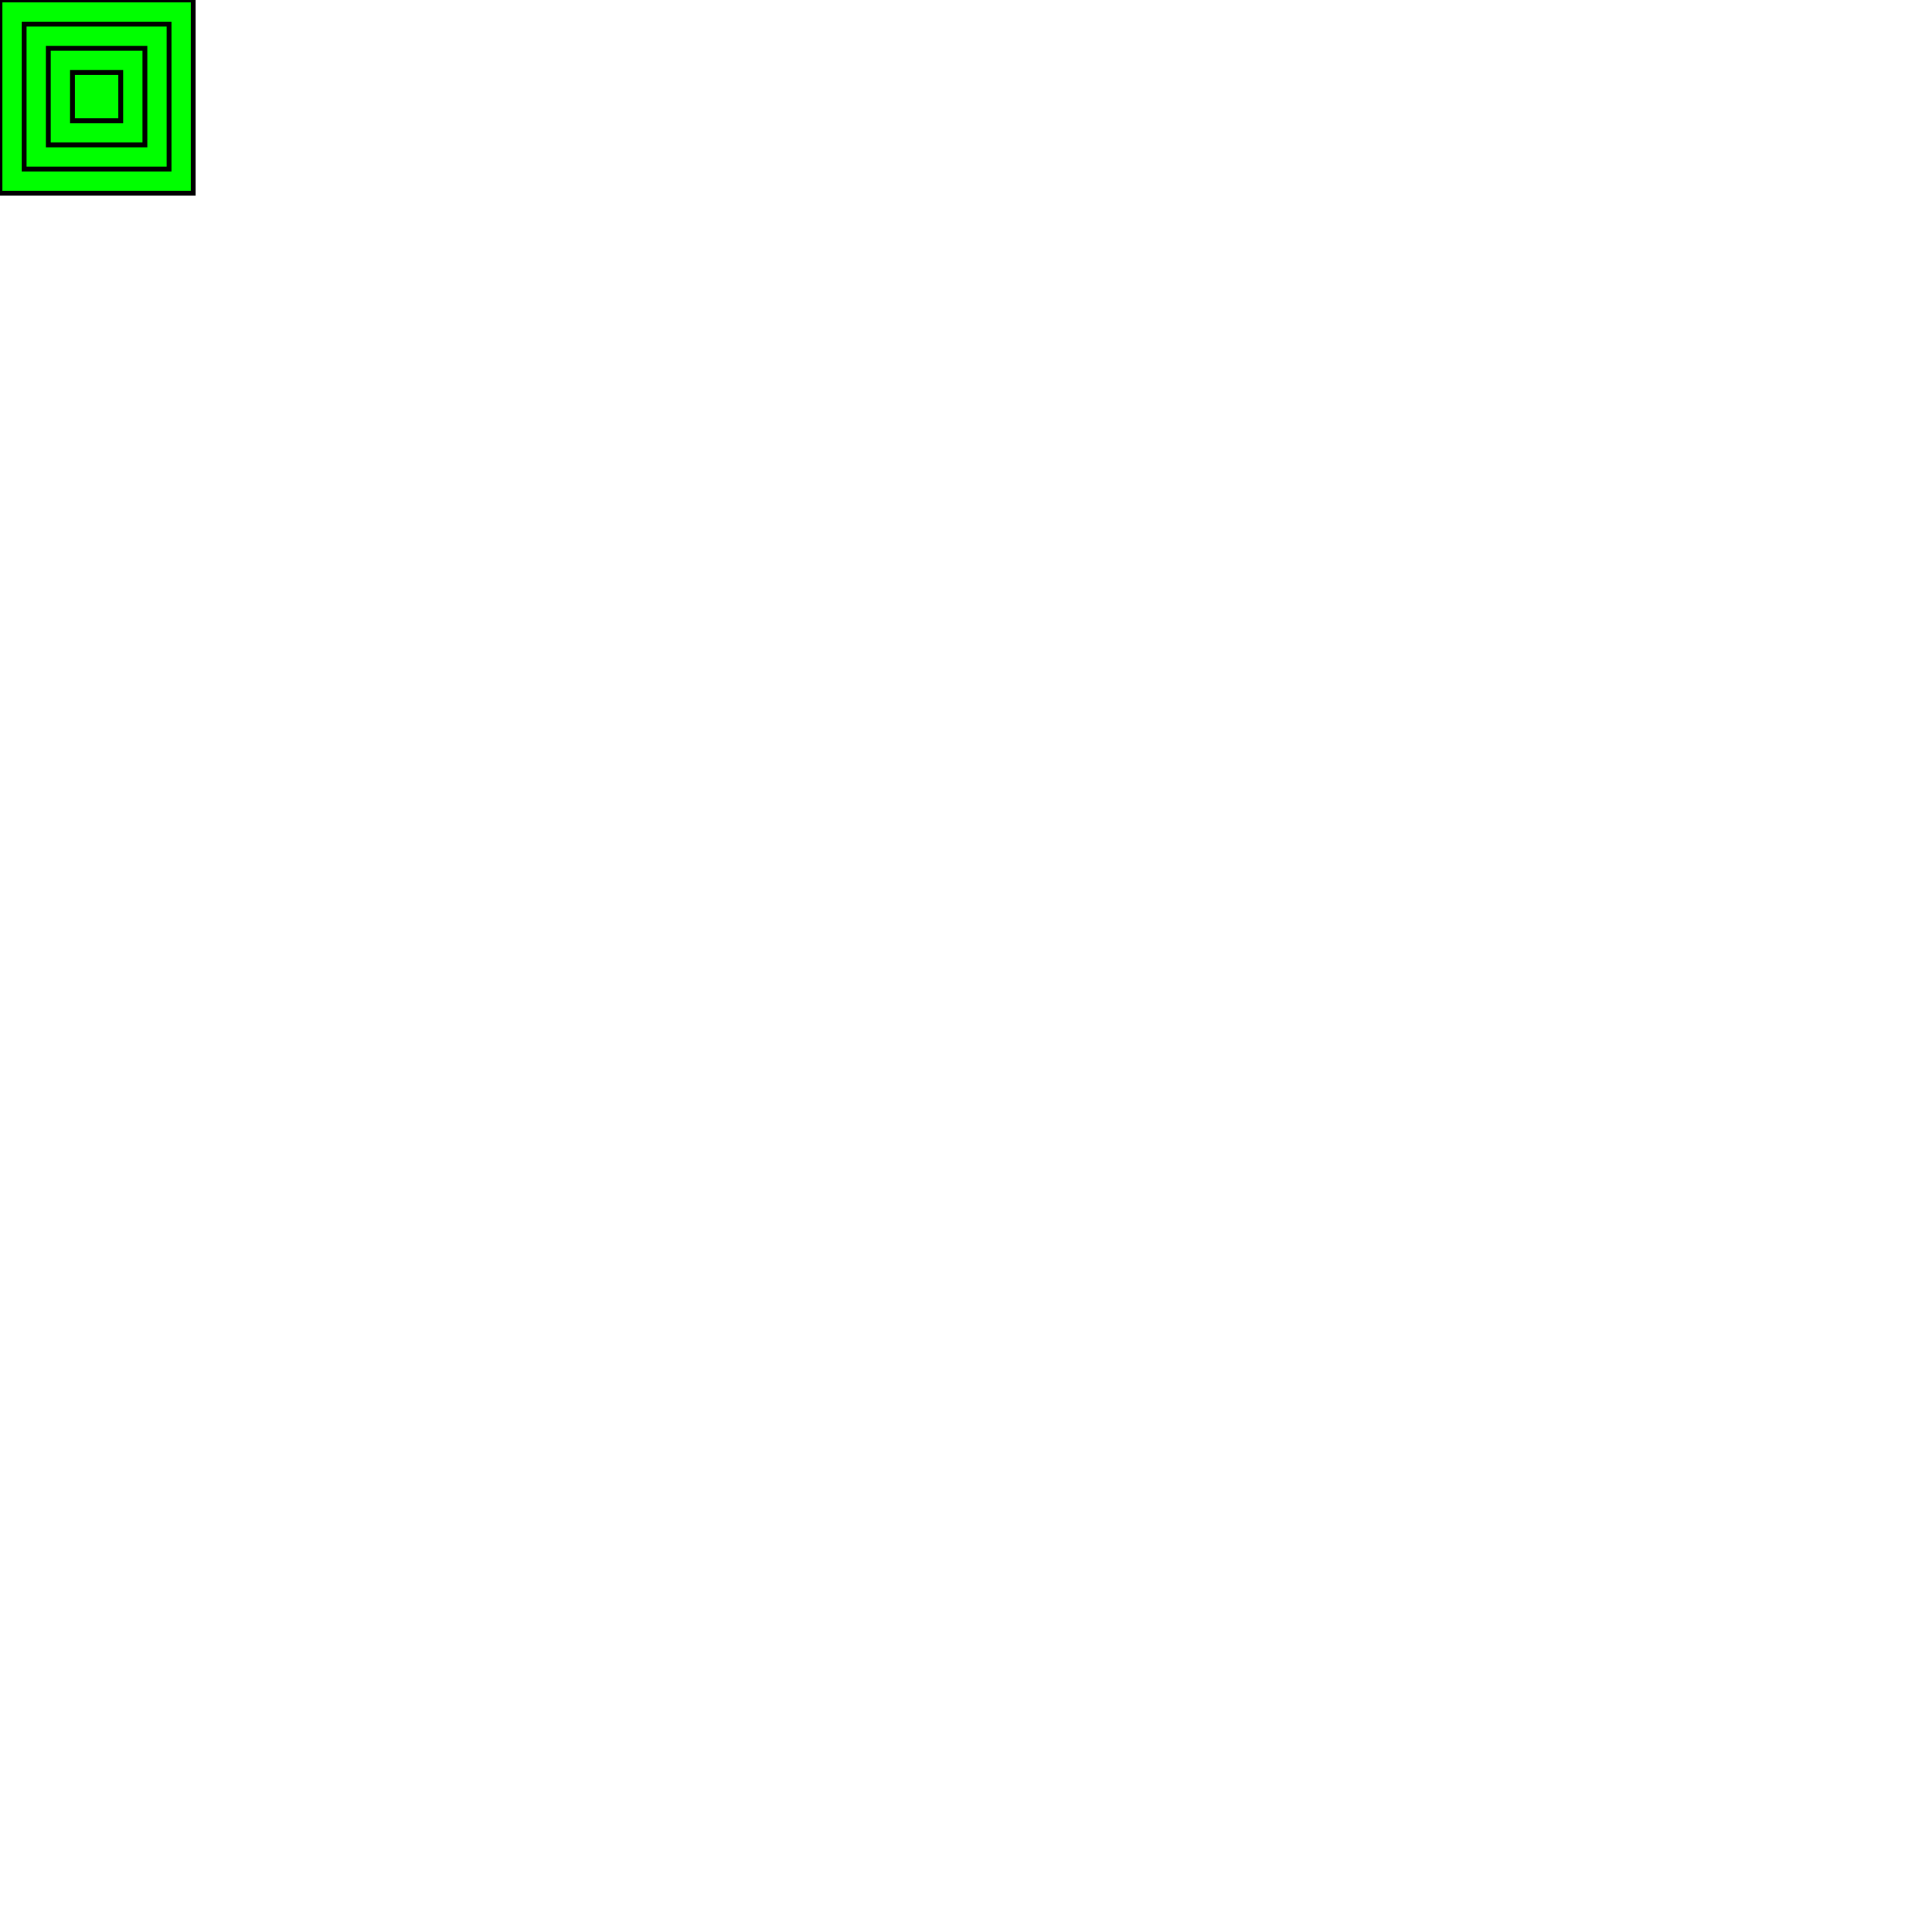
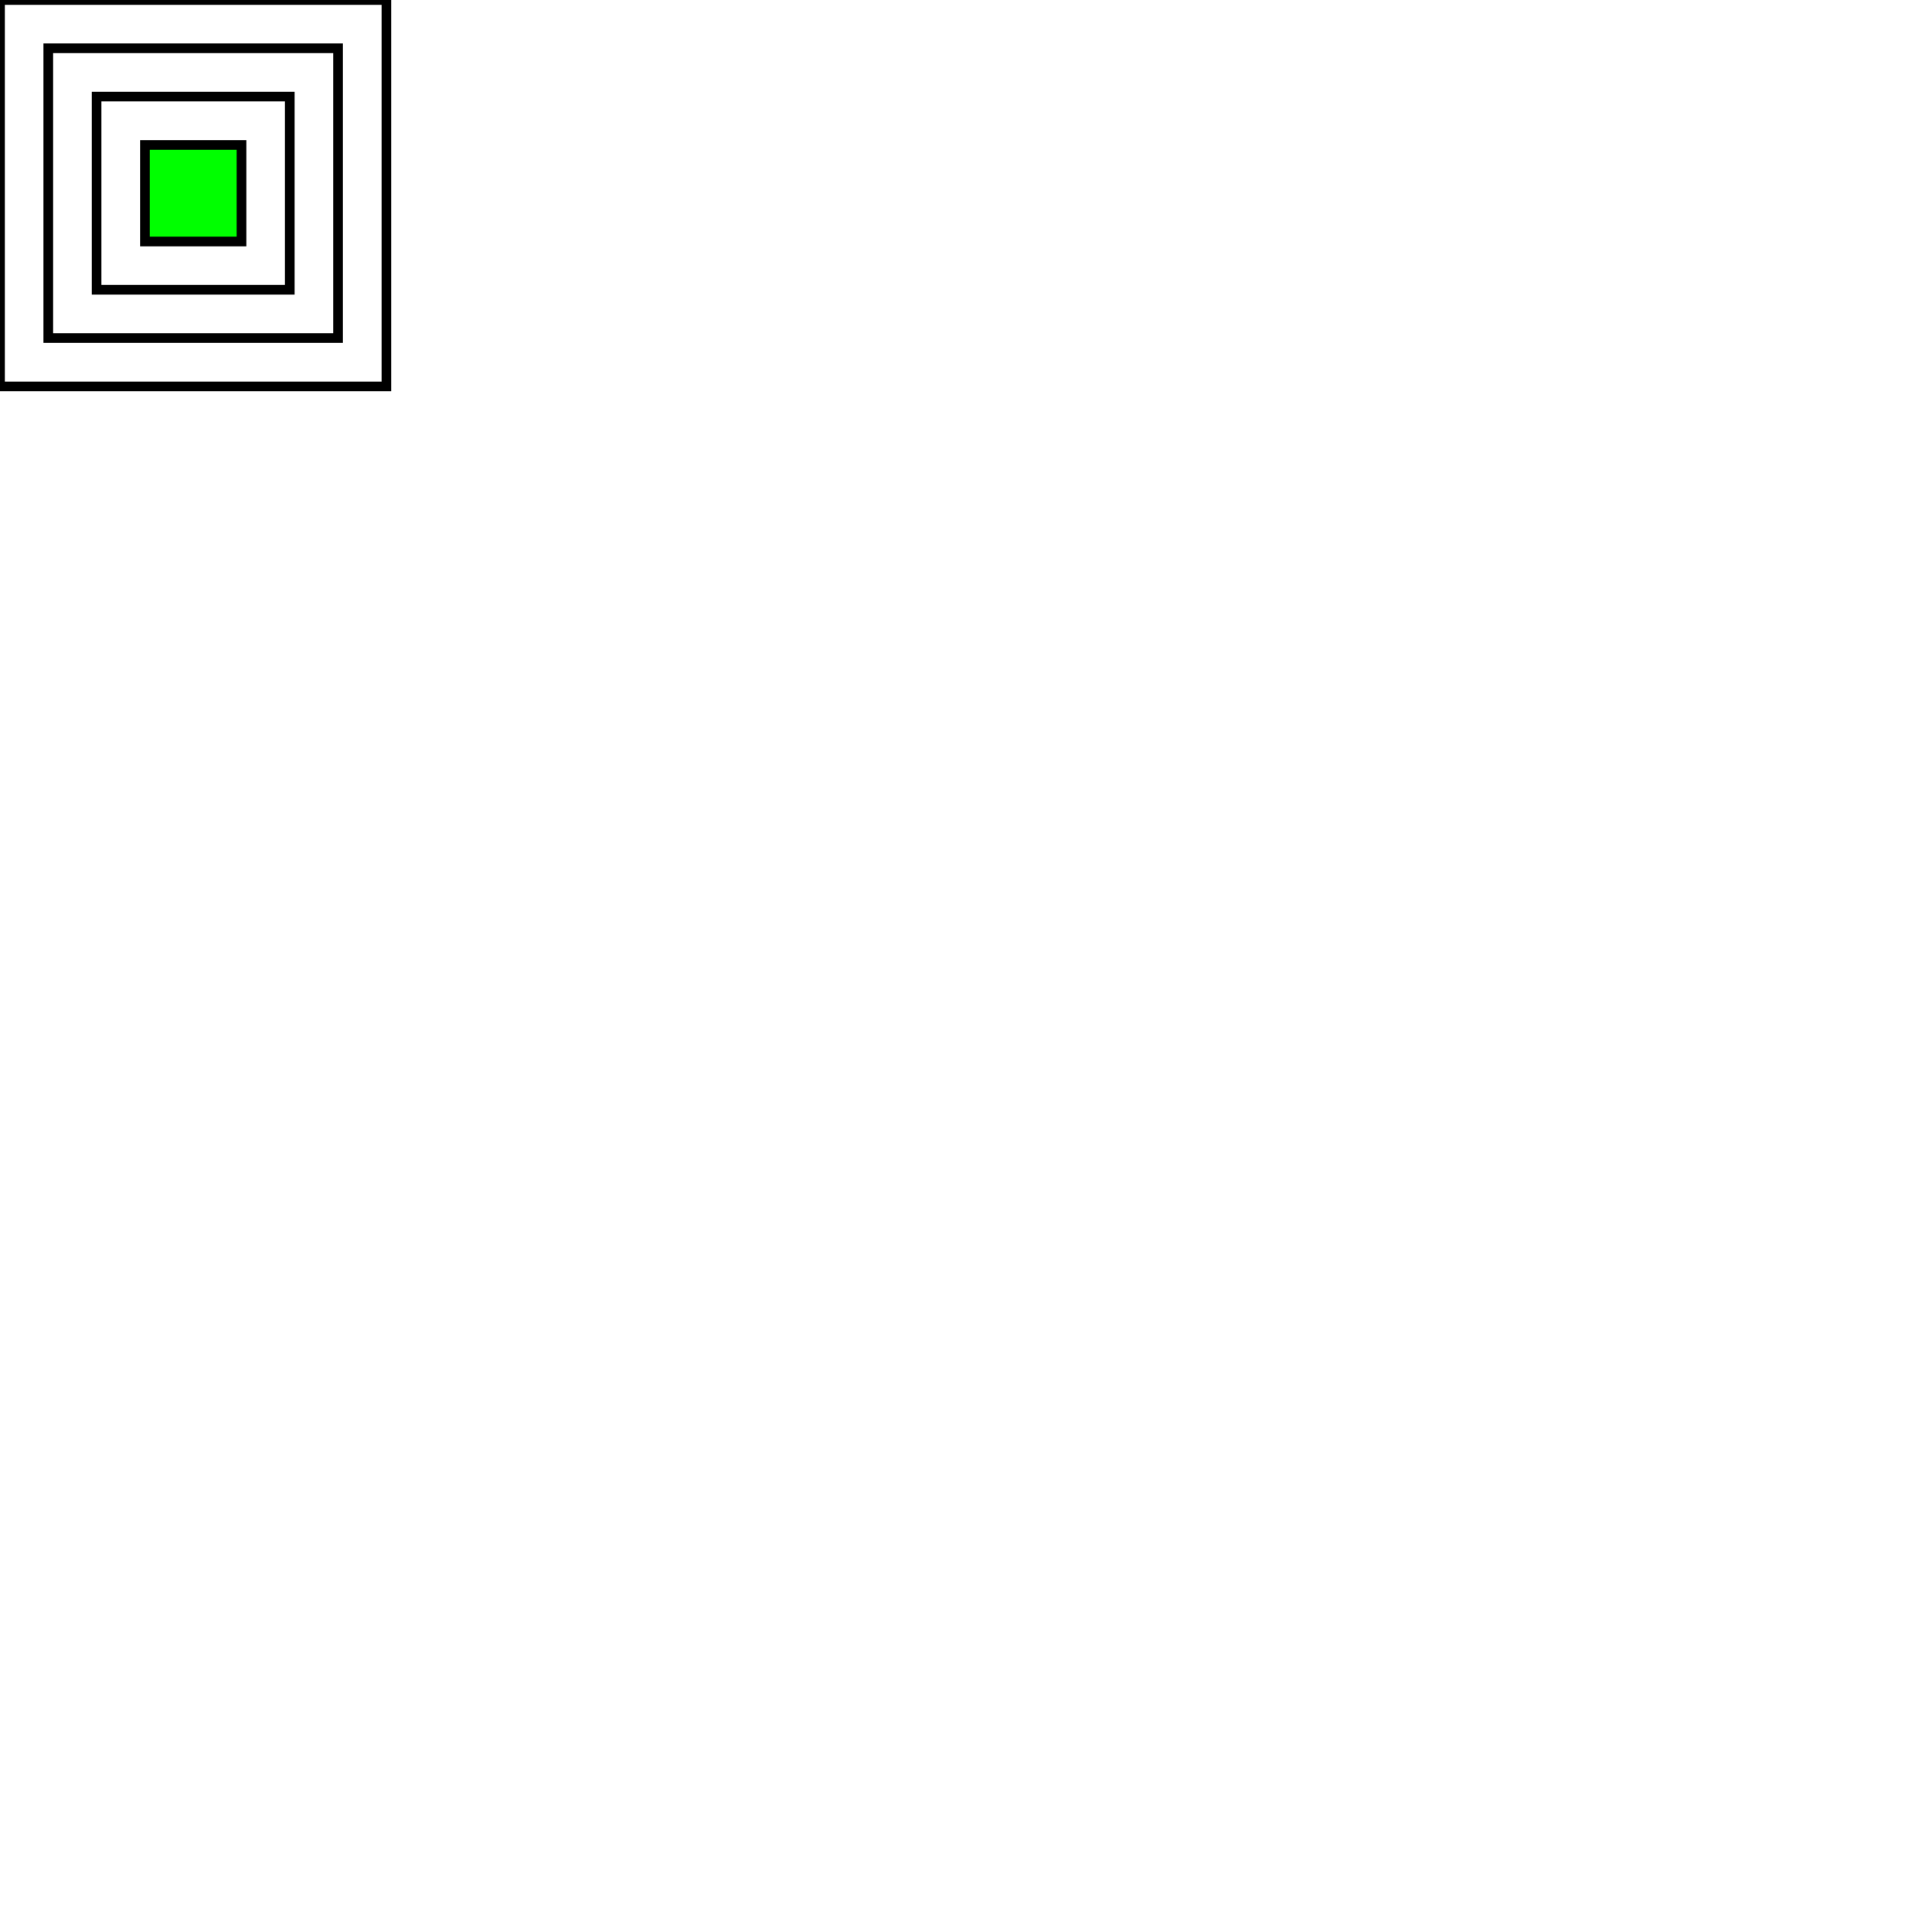
<svg xmlns="http://www.w3.org/2000/svg" viewBox="0 0 100 100" width="100" height="100" version="1.1">
  <rect x="0" y="0" width="100" height="100" fill="white" />
  <defs>
    <g id="fill-one">
-       <rect width="10" height="10" fill="white" stroke="black" stroke-width="0.25" />
-       <rect x="1.25" y="1.25" width="7.5" height="7.5" fill="white" stroke="black" stroke-width="0.25" />
-       <rect x="2.5" y="2.5" width="5" height="5" fill="white" stroke="black" stroke-width="0.25" />
-       <rect x="3.75" y="3.75" width="2.5" height="2.5" stroke="black" stroke-width="0.25" />
+       <g transform="scale(2)">
+         <rect width="10" height="10" fill="white" stroke="black" stroke-width="0.25" />
+         <rect x="1.25" y="1.25" width="7.5" height="7.5" fill="white" stroke="black" stroke-width="0.25" />
+         <rect x="2.5" y="2.5" width="5" height="5" fill="white" stroke="black" stroke-width="0.25" />
+         <rect x="3.75" y="3.75" width="2.5" height="2.5" stroke="black" stroke-width="0.25" />
+       </g>
    </g>
    <g id="fill-two">
      <rect width="10" height="10" fill="white" stroke="black" stroke-width="0.25" />
      <rect x="1.25" y="1.25" width="7.5" height="7.5" fill="white" stroke="black" stroke-width="0.25" />
      <rect x="2.5" y="2.5" width="5" height="5" stroke="black" stroke-width="0.25" />
      <rect x="3.75" y="3.75" width="2.5" height="2.5" stroke="black" stroke-width="0.25" />
    </g>
    <g id="fill-three">
      <rect width="10" height="10" fill="white" stroke="black" stroke-width="0.25" />
      <rect x="1.25" y="1.25" width="7.5" height="7.5" stroke="black" stroke-width="0.25" />
      <rect x="2.5" y="2.5" width="5" height="5" stroke="black" stroke-width="0.25" />
      <rect x="3.75" y="3.75" width="2.5" height="2.5" stroke="black" stroke-width="0.25" />
    </g>
    <g id="fill-four">
      <rect width="10" height="10" stroke="black" stroke-width="0.25" />
      <rect x="1.25" y="1.25" width="7.5" height="7.5" stroke="black" stroke-width="0.25" />
      <rect x="2.5" y="2.5" width="5" height="5" stroke="black" stroke-width="0.25" />
      <rect x="3.75" y="3.75" width="2.5" height="2.5" stroke="black" stroke-width="0.25" />
    </g>
  </defs>
-   <use href="#fill-four" fill="lime" />
+   <use href="#fill-one" fill="lime" />
</svg>
